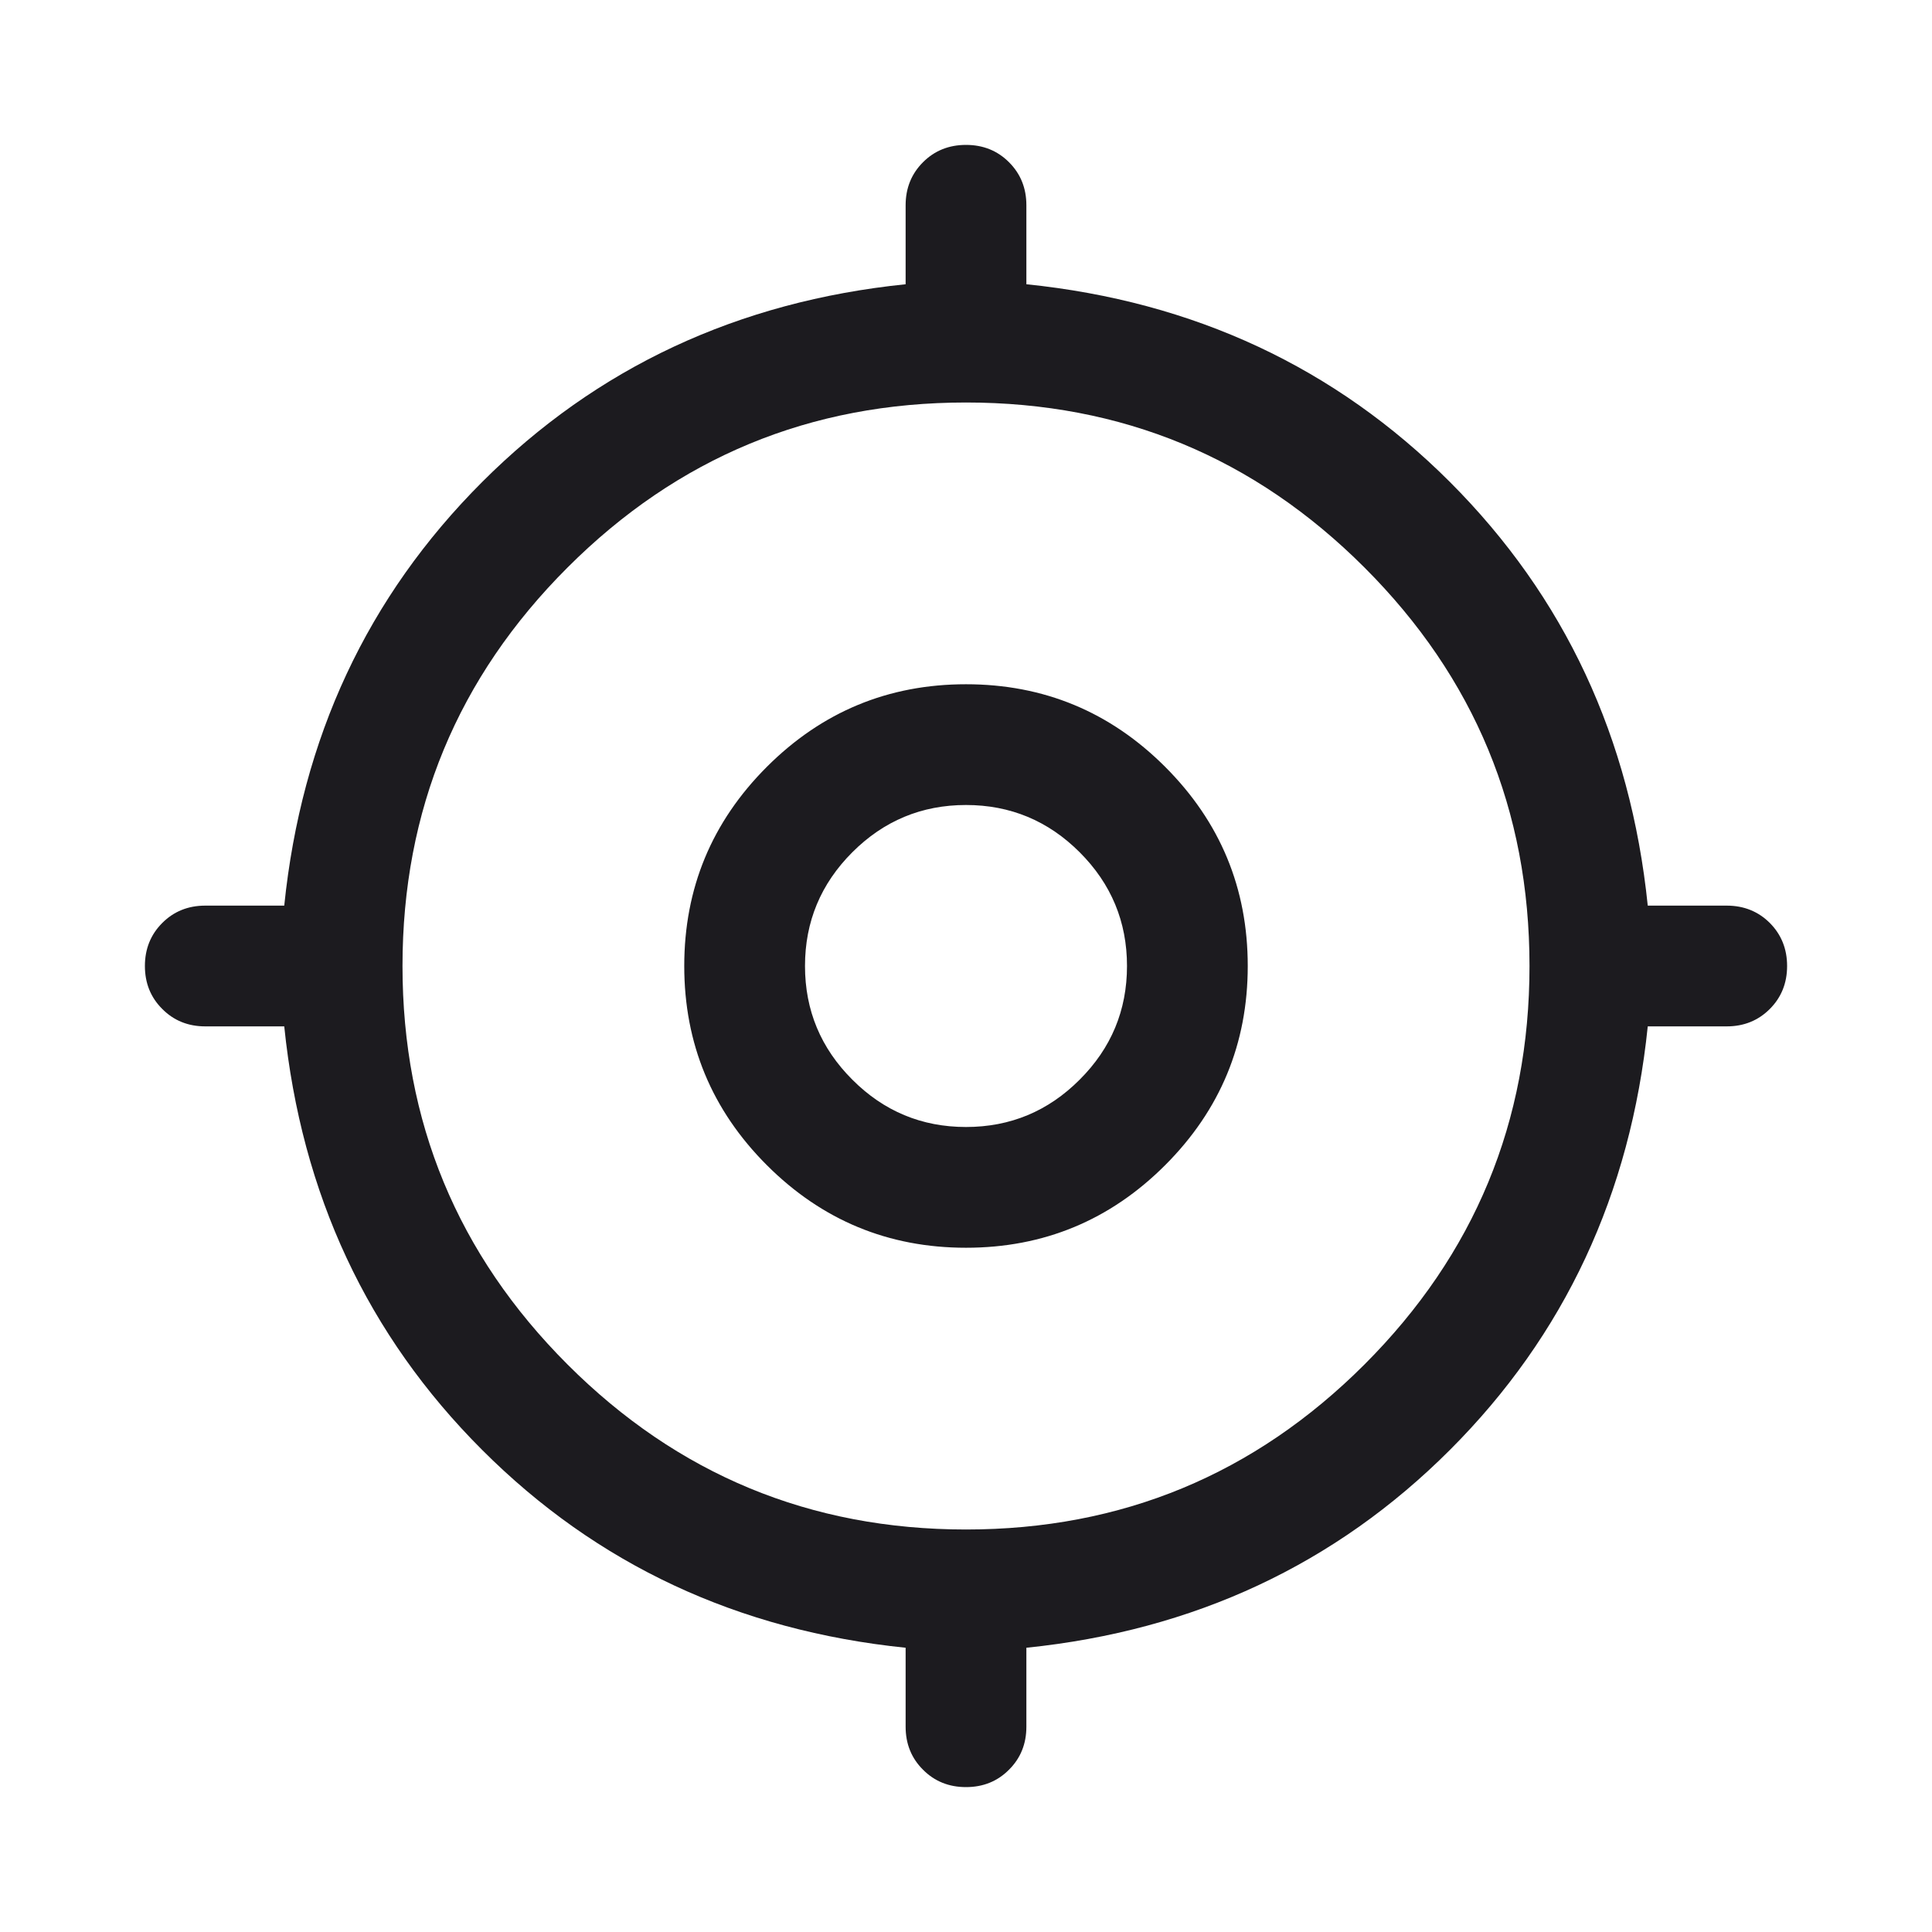
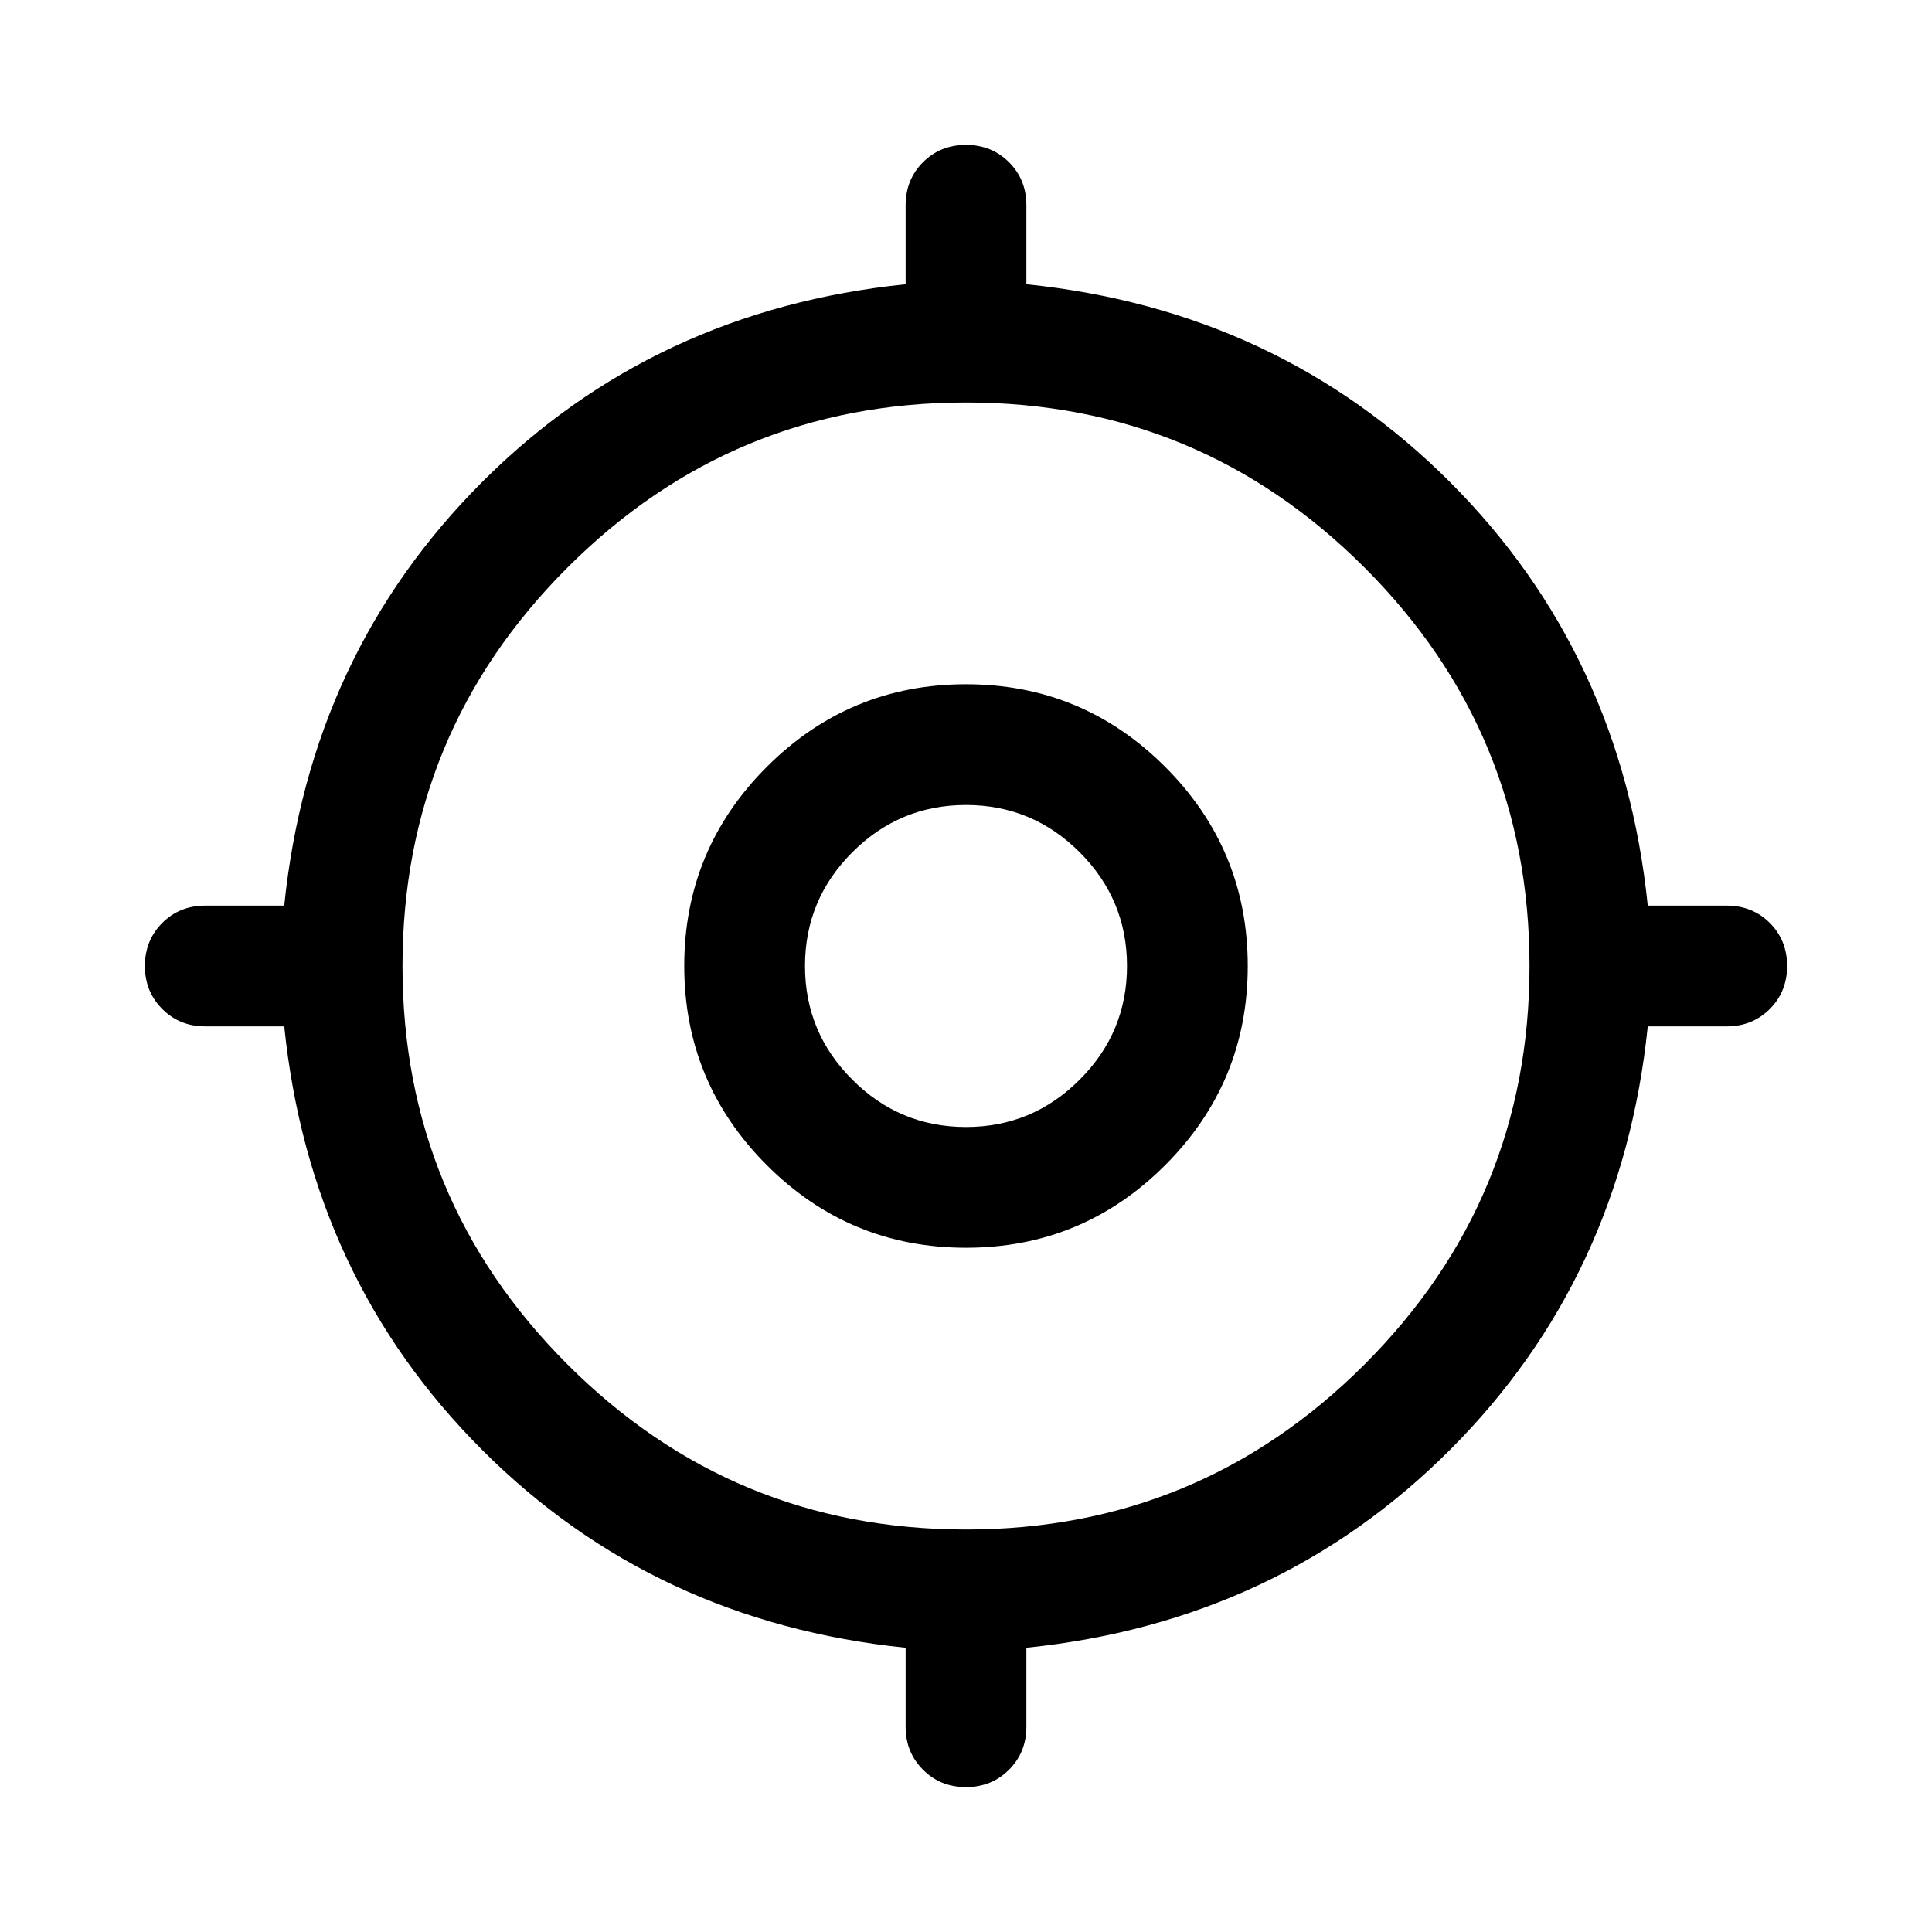
<svg xmlns="http://www.w3.org/2000/svg" width="24" height="24" viewBox="0 0 24 24" fill="none">
-   <path d="M11.25 21.45V20.469C9.167 20.255 7.413 19.436 5.989 18.011C4.564 16.587 3.745 14.833 3.531 12.75H2.55C2.337 12.75 2.159 12.678 2.016 12.534C1.872 12.391 1.8 12.213 1.8 12C1.8 11.787 1.872 11.609 2.016 11.465C2.159 11.322 2.337 11.25 2.55 11.25H3.531C3.745 9.166 4.564 7.413 5.989 5.988C7.413 4.564 9.167 3.745 11.25 3.531V2.55C11.25 2.337 11.322 2.159 11.466 2.015C11.609 1.872 11.787 1.8 12 1.8C12.213 1.8 12.391 1.872 12.534 2.015C12.678 2.159 12.75 2.337 12.75 2.55V3.531C14.833 3.745 16.587 4.564 18.012 5.988C19.436 7.413 20.255 9.166 20.469 11.25H21.45C21.663 11.25 21.841 11.322 21.985 11.465C22.128 11.609 22.2 11.787 22.2 12C22.2 12.213 22.128 12.391 21.985 12.534C21.841 12.678 21.663 12.75 21.45 12.75H20.469C20.255 14.833 19.436 16.587 18.012 18.011C16.587 19.436 14.833 20.255 12.75 20.469V21.45C12.75 21.663 12.678 21.841 12.534 21.984C12.391 22.128 12.213 22.2 12 22.2C11.787 22.2 11.609 22.128 11.466 21.984C11.322 21.841 11.25 21.663 11.25 21.45ZM16.95 16.95C18.317 15.583 19 13.933 19 12C19 10.066 18.317 8.416 16.95 7.05C15.583 5.683 13.933 5 12 5C10.067 5 8.417 5.683 7.05 7.05C5.683 8.416 5 10.066 5 12C5 13.933 5.683 15.583 7.05 16.95C8.417 18.317 10.067 19 12 19C13.933 19 15.583 18.317 16.95 16.95ZM9.526 14.474C8.842 13.79 8.5 12.965 8.5 12C8.5 11.034 8.842 10.21 9.526 9.526C10.21 8.842 11.035 8.5 12 8.5C12.965 8.5 13.79 8.842 14.474 9.526C15.158 10.21 15.5 11.034 15.5 12C15.5 12.965 15.158 13.79 14.474 14.474C13.79 15.158 12.965 15.5 12 15.5C11.035 15.5 10.21 15.158 9.526 14.474ZM13.412 13.412C13.804 13.021 14 12.55 14 12C14 11.45 13.804 10.979 13.412 10.587C13.021 10.196 12.55 10 12 10C11.45 10 10.979 10.196 10.588 10.587C10.196 10.979 10 11.45 10 12C10 12.55 10.196 13.021 10.588 13.412C10.979 13.804 11.45 14 12 14C12.55 14 13.021 13.804 13.412 13.412Z" fill="#1C1B1F" />
+   <path d="M11.25 21.45V20.469C9.167 20.255 7.413 19.436 5.989 18.011C4.564 16.587 3.745 14.833 3.531 12.75H2.55C2.337 12.75 2.159 12.678 2.016 12.534C1.872 12.391 1.8 12.213 1.8 12C1.8 11.787 1.872 11.609 2.016 11.465C2.159 11.322 2.337 11.25 2.55 11.25H3.531C3.745 9.166 4.564 7.413 5.989 5.988C7.413 4.564 9.167 3.745 11.25 3.531V2.55C11.25 2.337 11.322 2.159 11.466 2.015C11.609 1.872 11.787 1.8 12 1.8C12.213 1.8 12.391 1.872 12.534 2.015C12.678 2.159 12.75 2.337 12.75 2.55V3.531C14.833 3.745 16.587 4.564 18.012 5.988C19.436 7.413 20.255 9.166 20.469 11.25H21.45C21.663 11.25 21.841 11.322 21.985 11.465C22.128 11.609 22.2 11.787 22.2 12C22.2 12.213 22.128 12.391 21.985 12.534C21.841 12.678 21.663 12.75 21.45 12.75H20.469C20.255 14.833 19.436 16.587 18.012 18.011C16.587 19.436 14.833 20.255 12.75 20.469V21.45C12.75 21.663 12.678 21.841 12.534 21.984C12.391 22.128 12.213 22.2 12 22.2C11.787 22.2 11.609 22.128 11.466 21.984C11.322 21.841 11.25 21.663 11.25 21.45ZM16.95 16.95C18.317 15.583 19 13.933 19 12C19 10.066 18.317 8.416 16.95 7.05C15.583 5.683 13.933 5 12 5C10.067 5 8.417 5.683 7.05 7.05C5.683 8.416 5 10.066 5 12C5 13.933 5.683 15.583 7.05 16.95C8.417 18.317 10.067 19 12 19C13.933 19 15.583 18.317 16.95 16.95ZM9.526 14.474C8.842 13.79 8.5 12.965 8.5 12C8.5 11.034 8.842 10.21 9.526 9.526C10.21 8.842 11.035 8.5 12 8.5C12.965 8.5 13.79 8.842 14.474 9.526C15.158 10.21 15.5 11.034 15.5 12C15.5 12.965 15.158 13.79 14.474 14.474C13.79 15.158 12.965 15.5 12 15.5C11.035 15.5 10.21 15.158 9.526 14.474ZM13.412 13.412C13.804 13.021 14 12.55 14 12C14 11.45 13.804 10.979 13.412 10.587C13.021 10.196 12.55 10 12 10C11.45 10 10.979 10.196 10.588 10.587C10.196 10.979 10 11.45 10 12C10 12.55 10.196 13.021 10.588 13.412C10.979 13.804 11.45 14 12 14C12.55 14 13.021 13.804 13.412 13.412Z" fill="currentColor" />
</svg>
